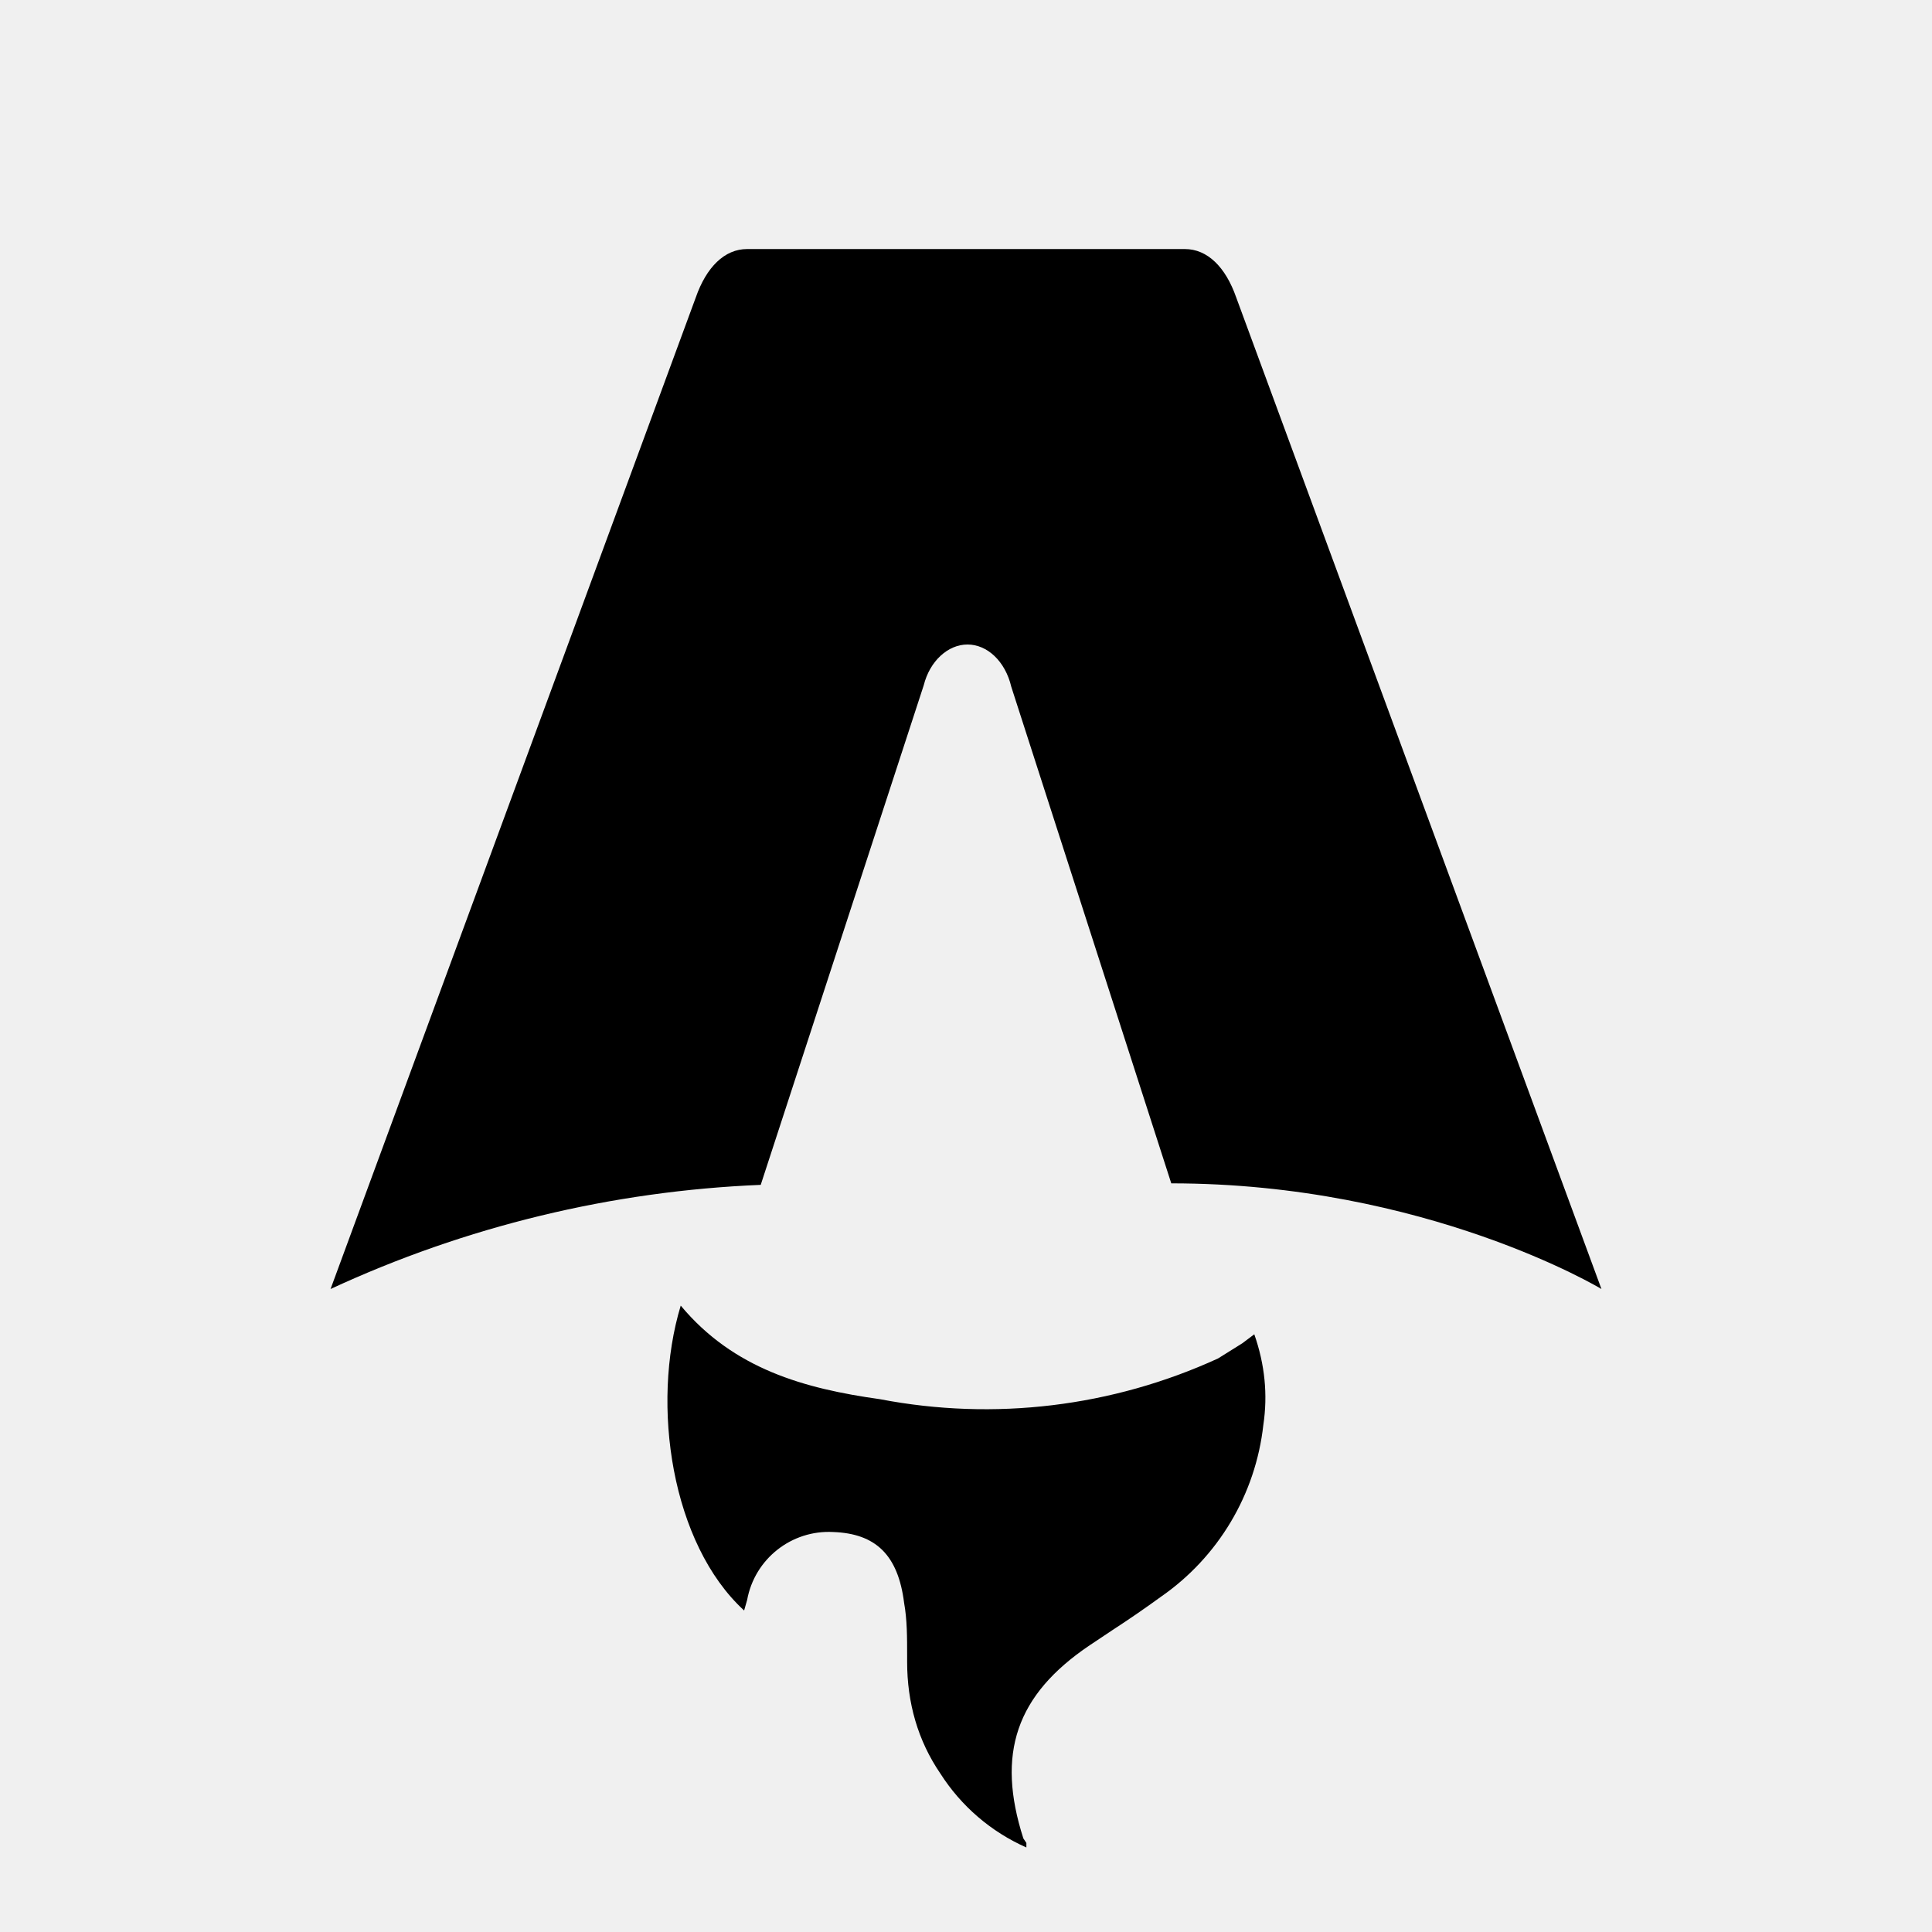
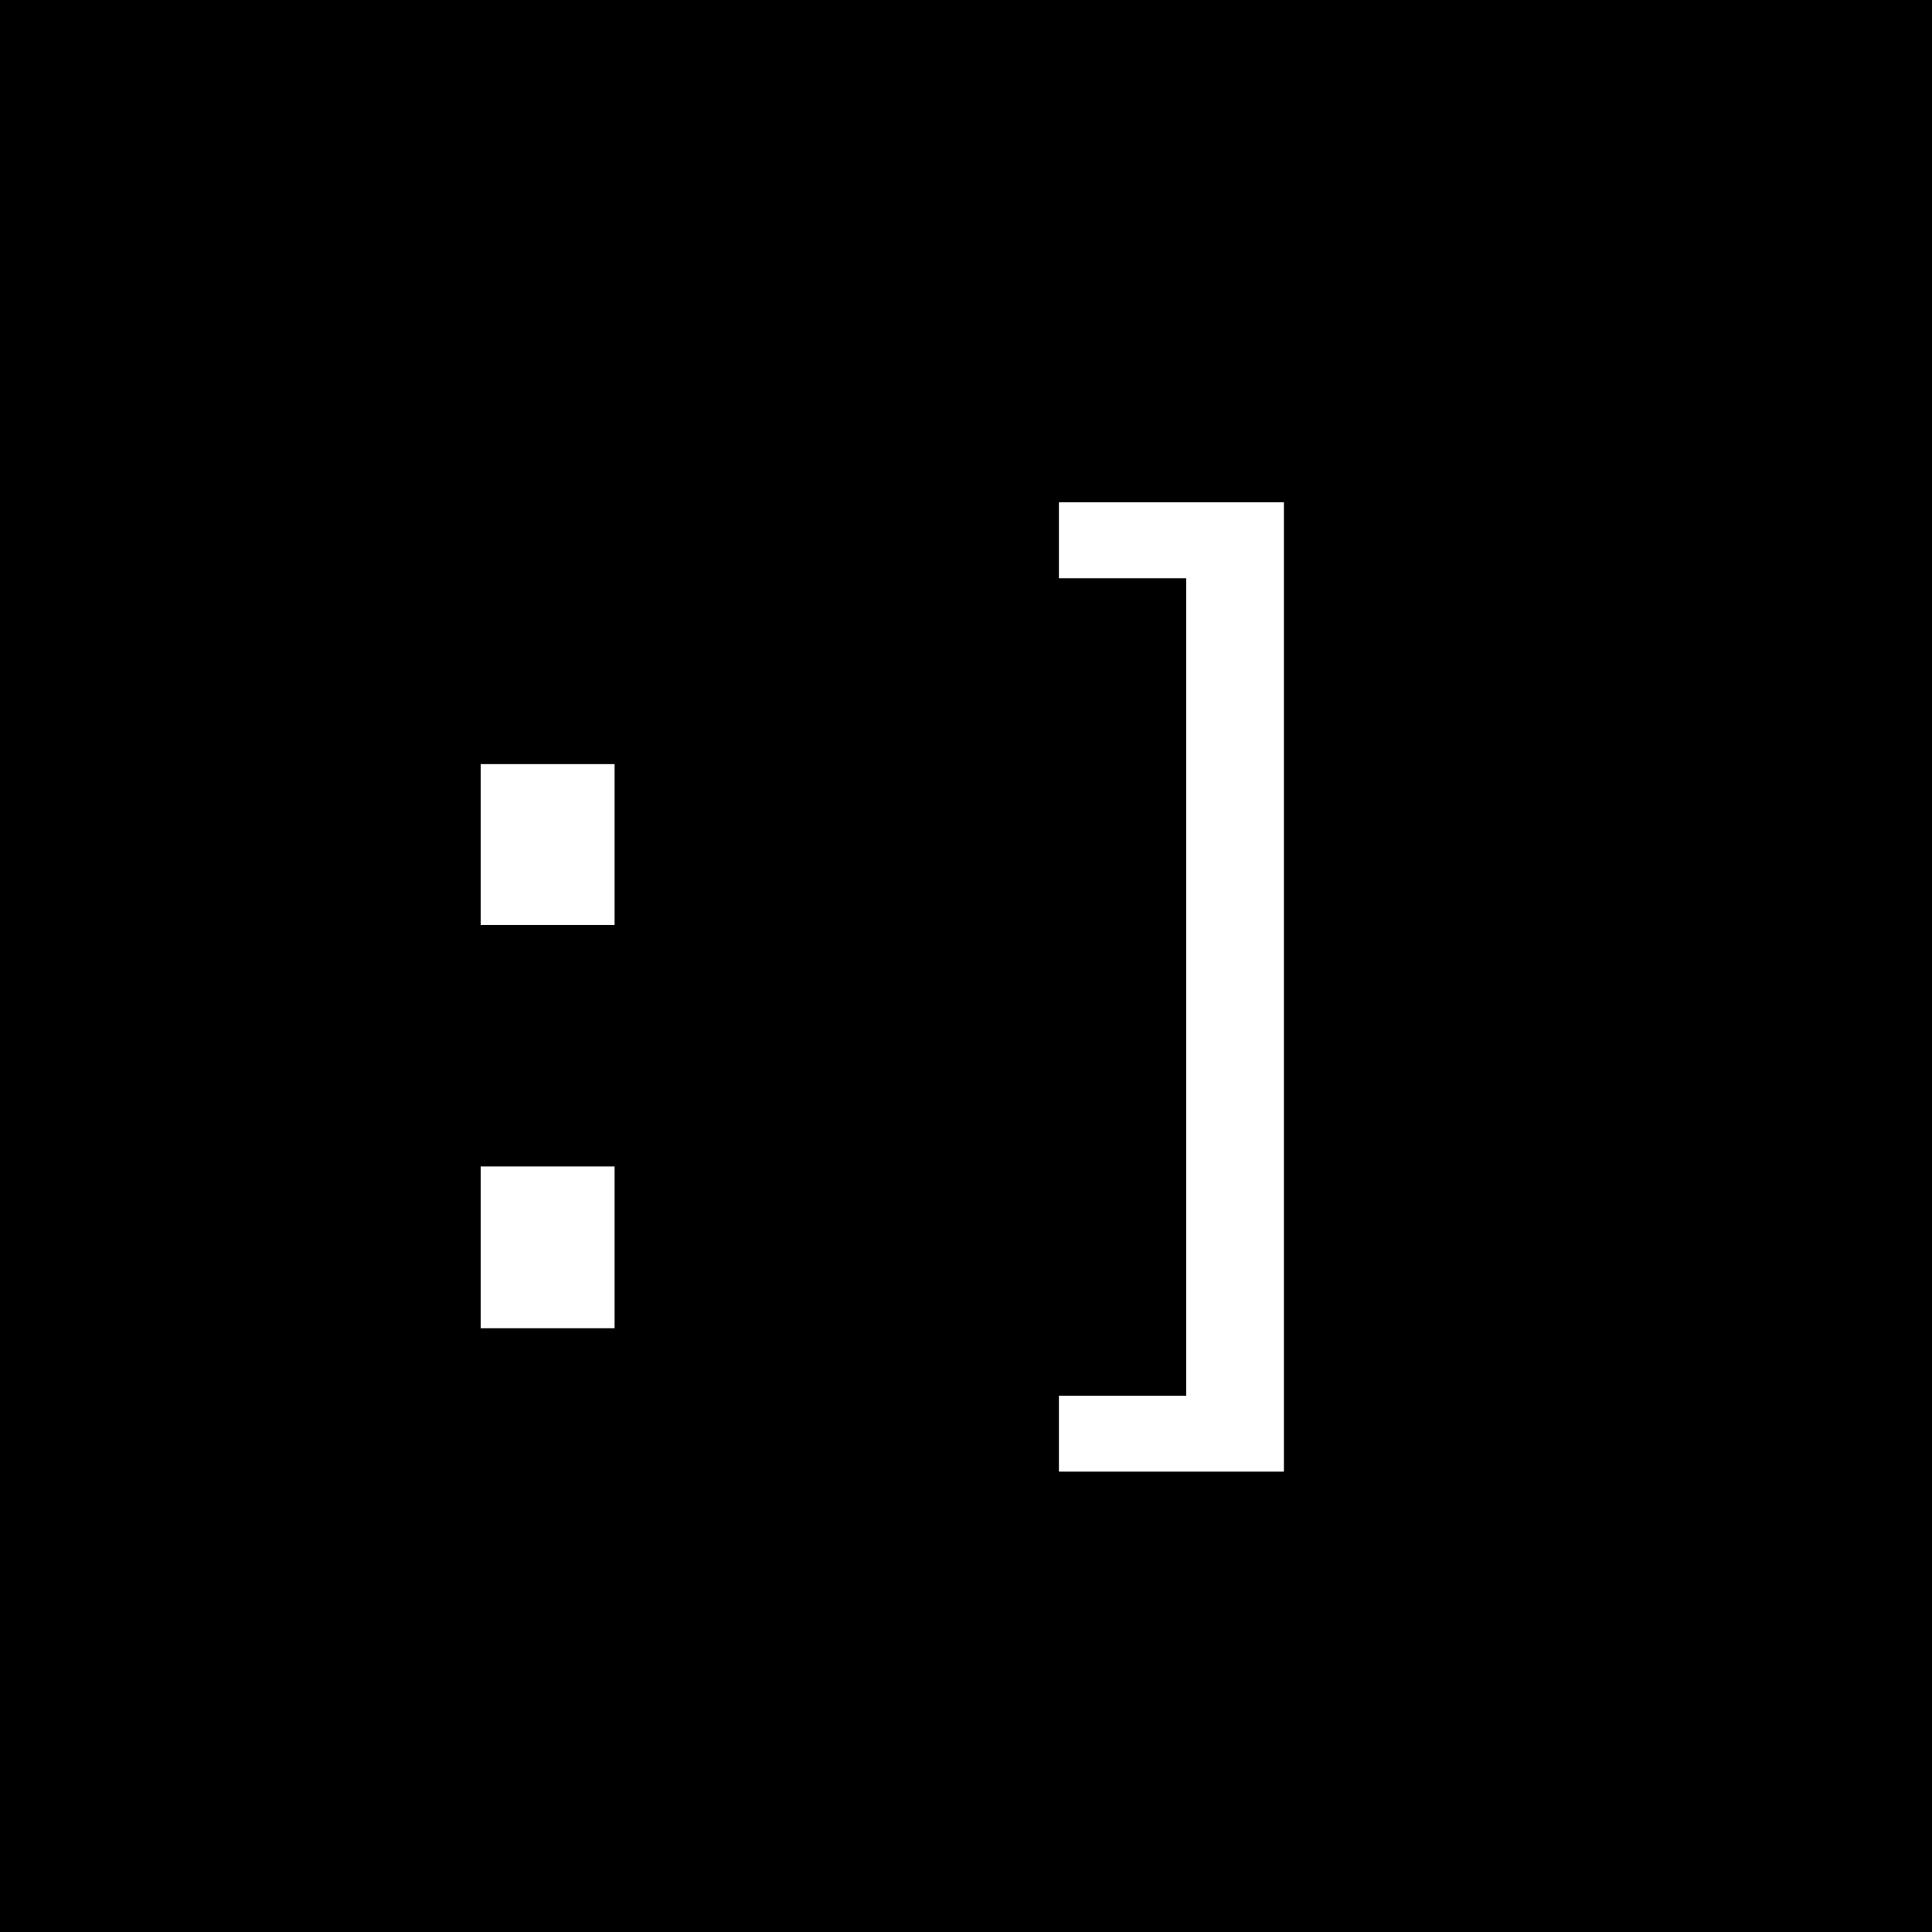
- <svg xmlns="http://www.w3.org/2000/svg" fill="none" viewBox="0 0 128 128">
-   <path d="M50.4 78.5a75.1 75.1 0 0 0-28.5 6.9l24.2-65.7c.7-2 1.9-3.2 3.4-3.2h29c1.5 0 2.7 1.2 3.4 3.2l24.2 65.7s-11.6-7-28.5-7L67 45.5c-.4-1.7-1.6-2.8-2.9-2.8-1.3 0-2.5 1.1-2.9 2.7L50.4 78.5Zm-1.1 28.2Zm-4.2-20.2c-2 6.6-.6 15.8 4.2 20.2a17.5 17.5 0 0 1 .2-.7 5.5 5.5 0 0 1 5.7-4.5c2.8.1 4.3 1.5 4.7 4.7.2 1.1.2 2.3.2 3.5v.4c0 2.7.7 5.2 2.2 7.4a13 13 0 0 0 5.7 4.9v-.3l-.2-.3c-1.8-5.6-.5-9.5 4.4-12.8l1.5-1a73 73 0 0 0 3.2-2.2 16 16 0 0 0 6.8-11.4c.3-2 .1-4-.6-6l-.8.6-1.6 1a37 37 0 0 1-22.4 2.7c-5-.7-9.7-2-13.2-6.2Z" />
-   <style>
-         path { fill: #000; }
-         @media (prefers-color-scheme: dark) {
-             path { fill: #FFF; }
-         }
-     </style>
+ <svg xmlns="http://www.w3.org/2000/svg" width="64mm" height="64mm" viewBox="0 0 64 64" version="1.1">
+   <rect width="64" height="64" x="0" y="0" fill="#000000" />
+   <text x="29" y="44" text-anchor="middle" font-family="'Geist Mono', monospace" font-size="36" fill="#ffffff">:]</text>
</svg>
